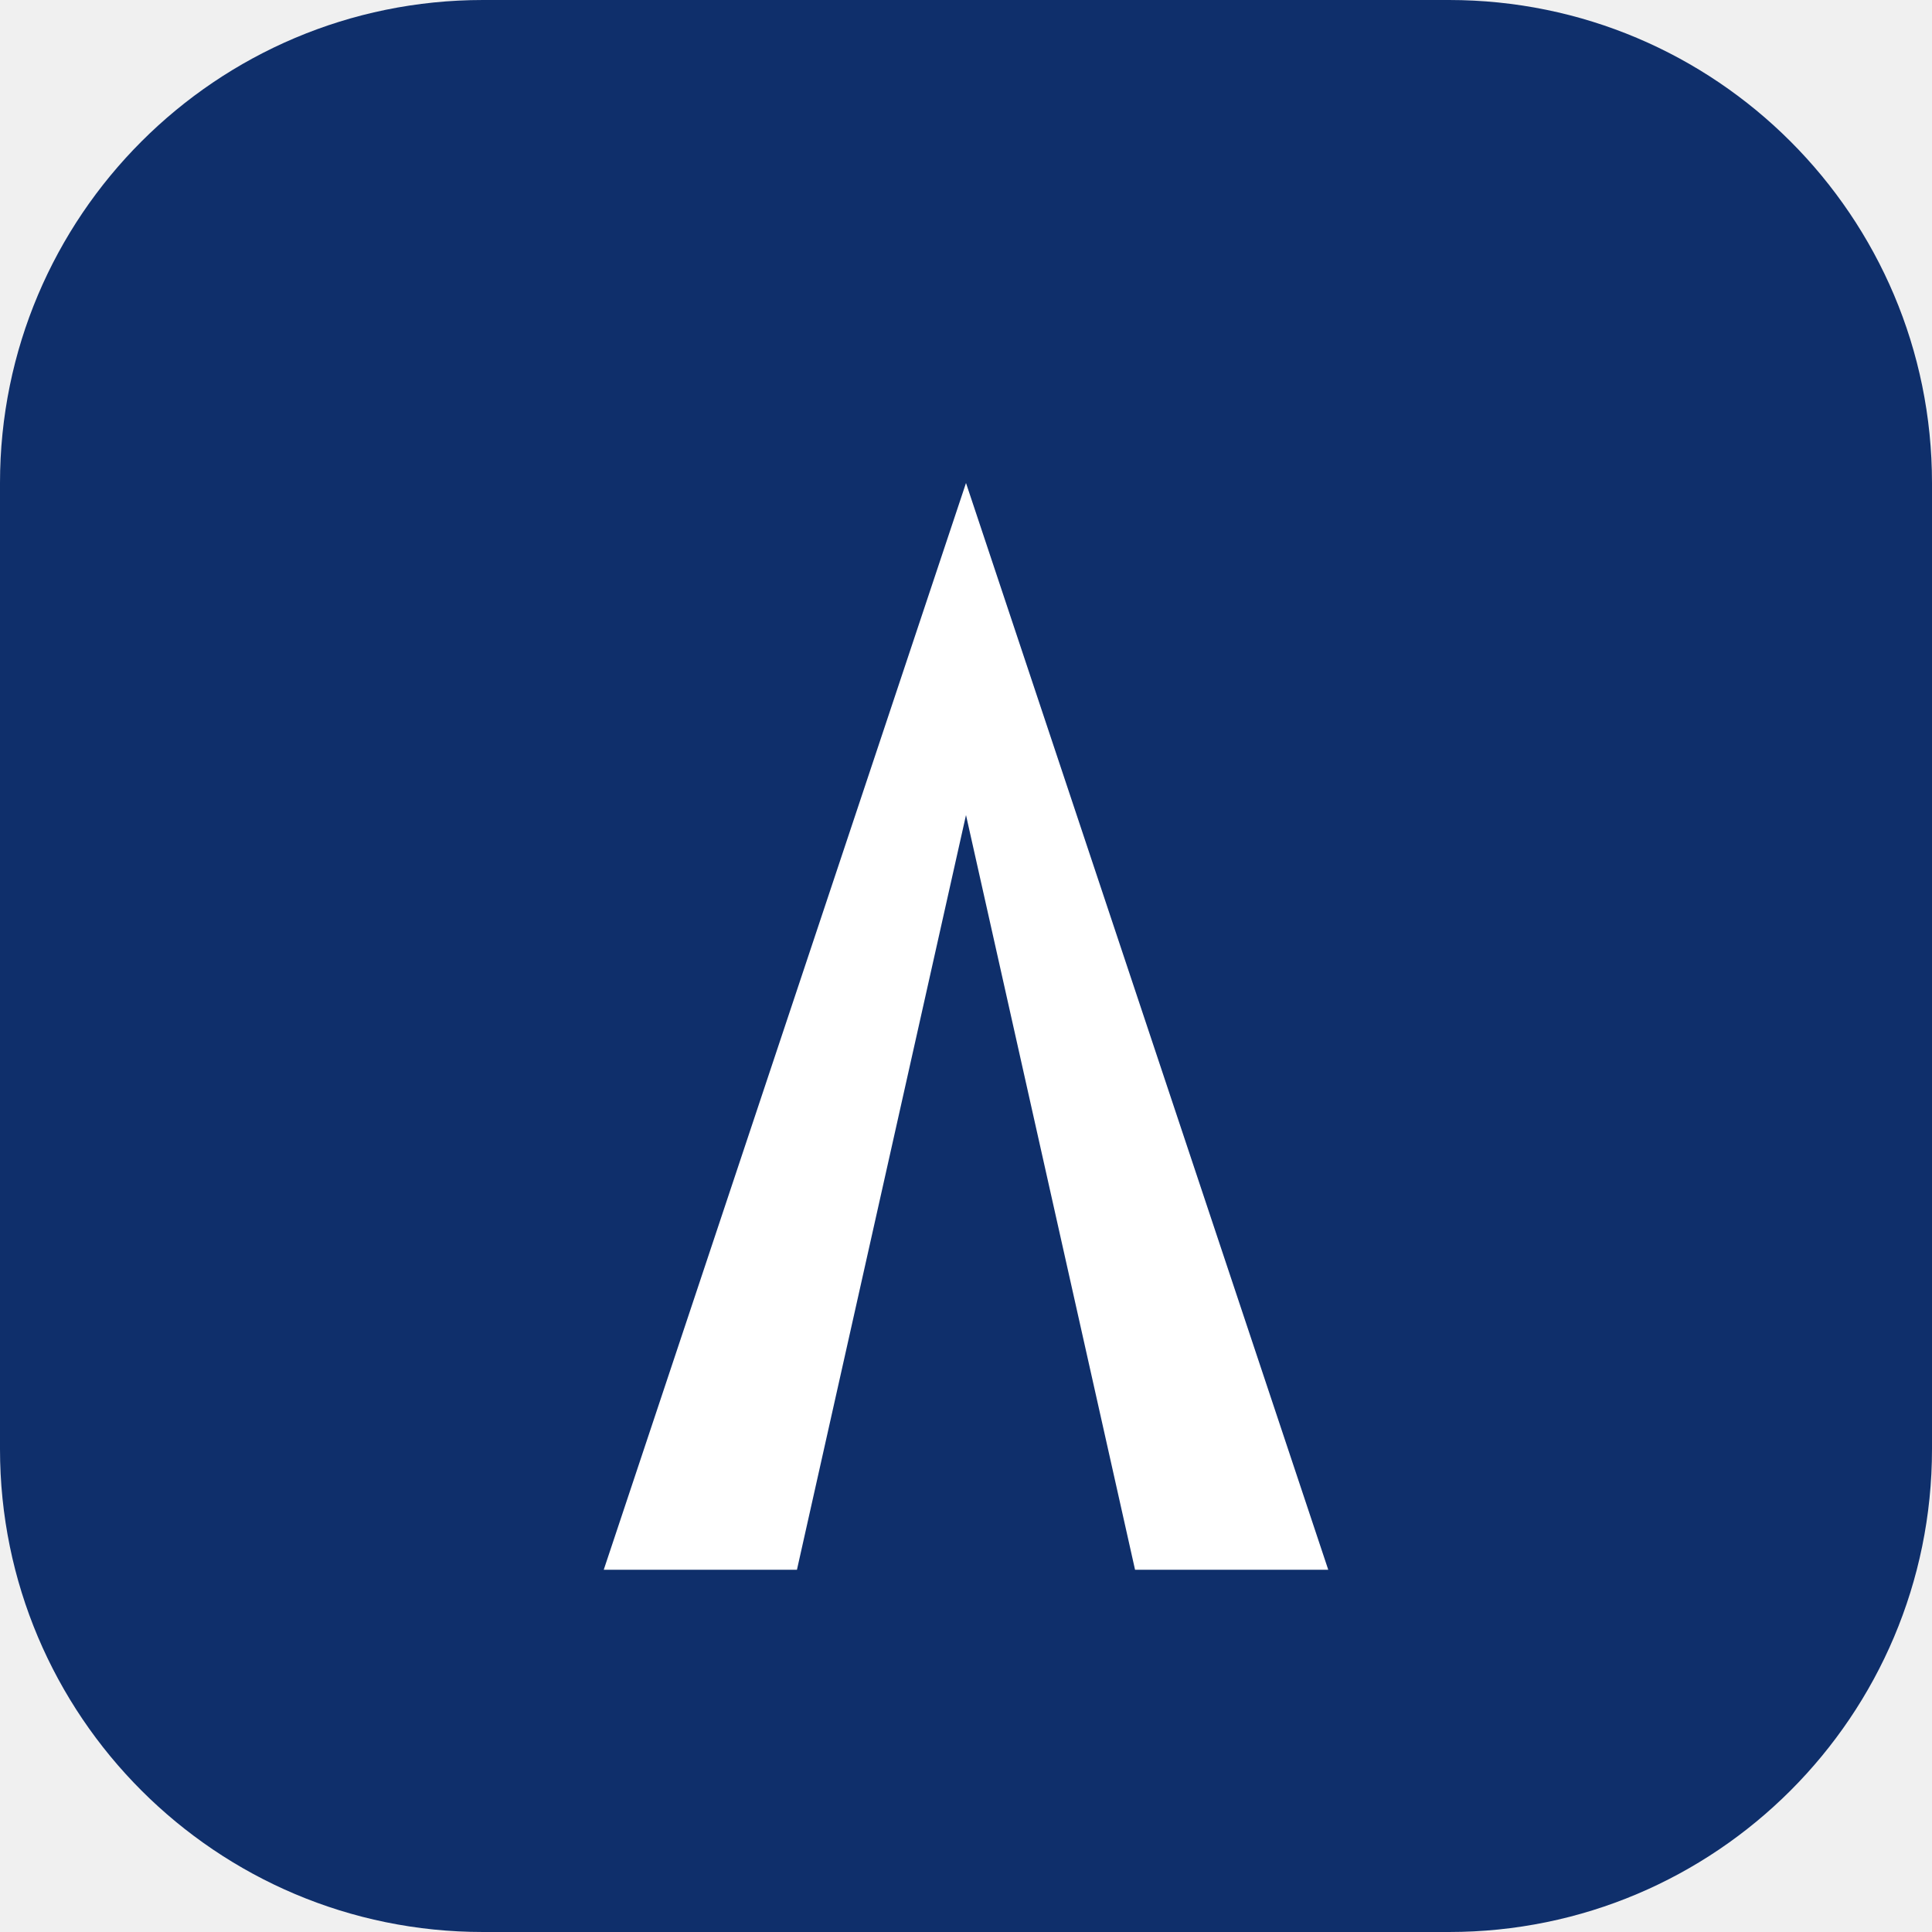
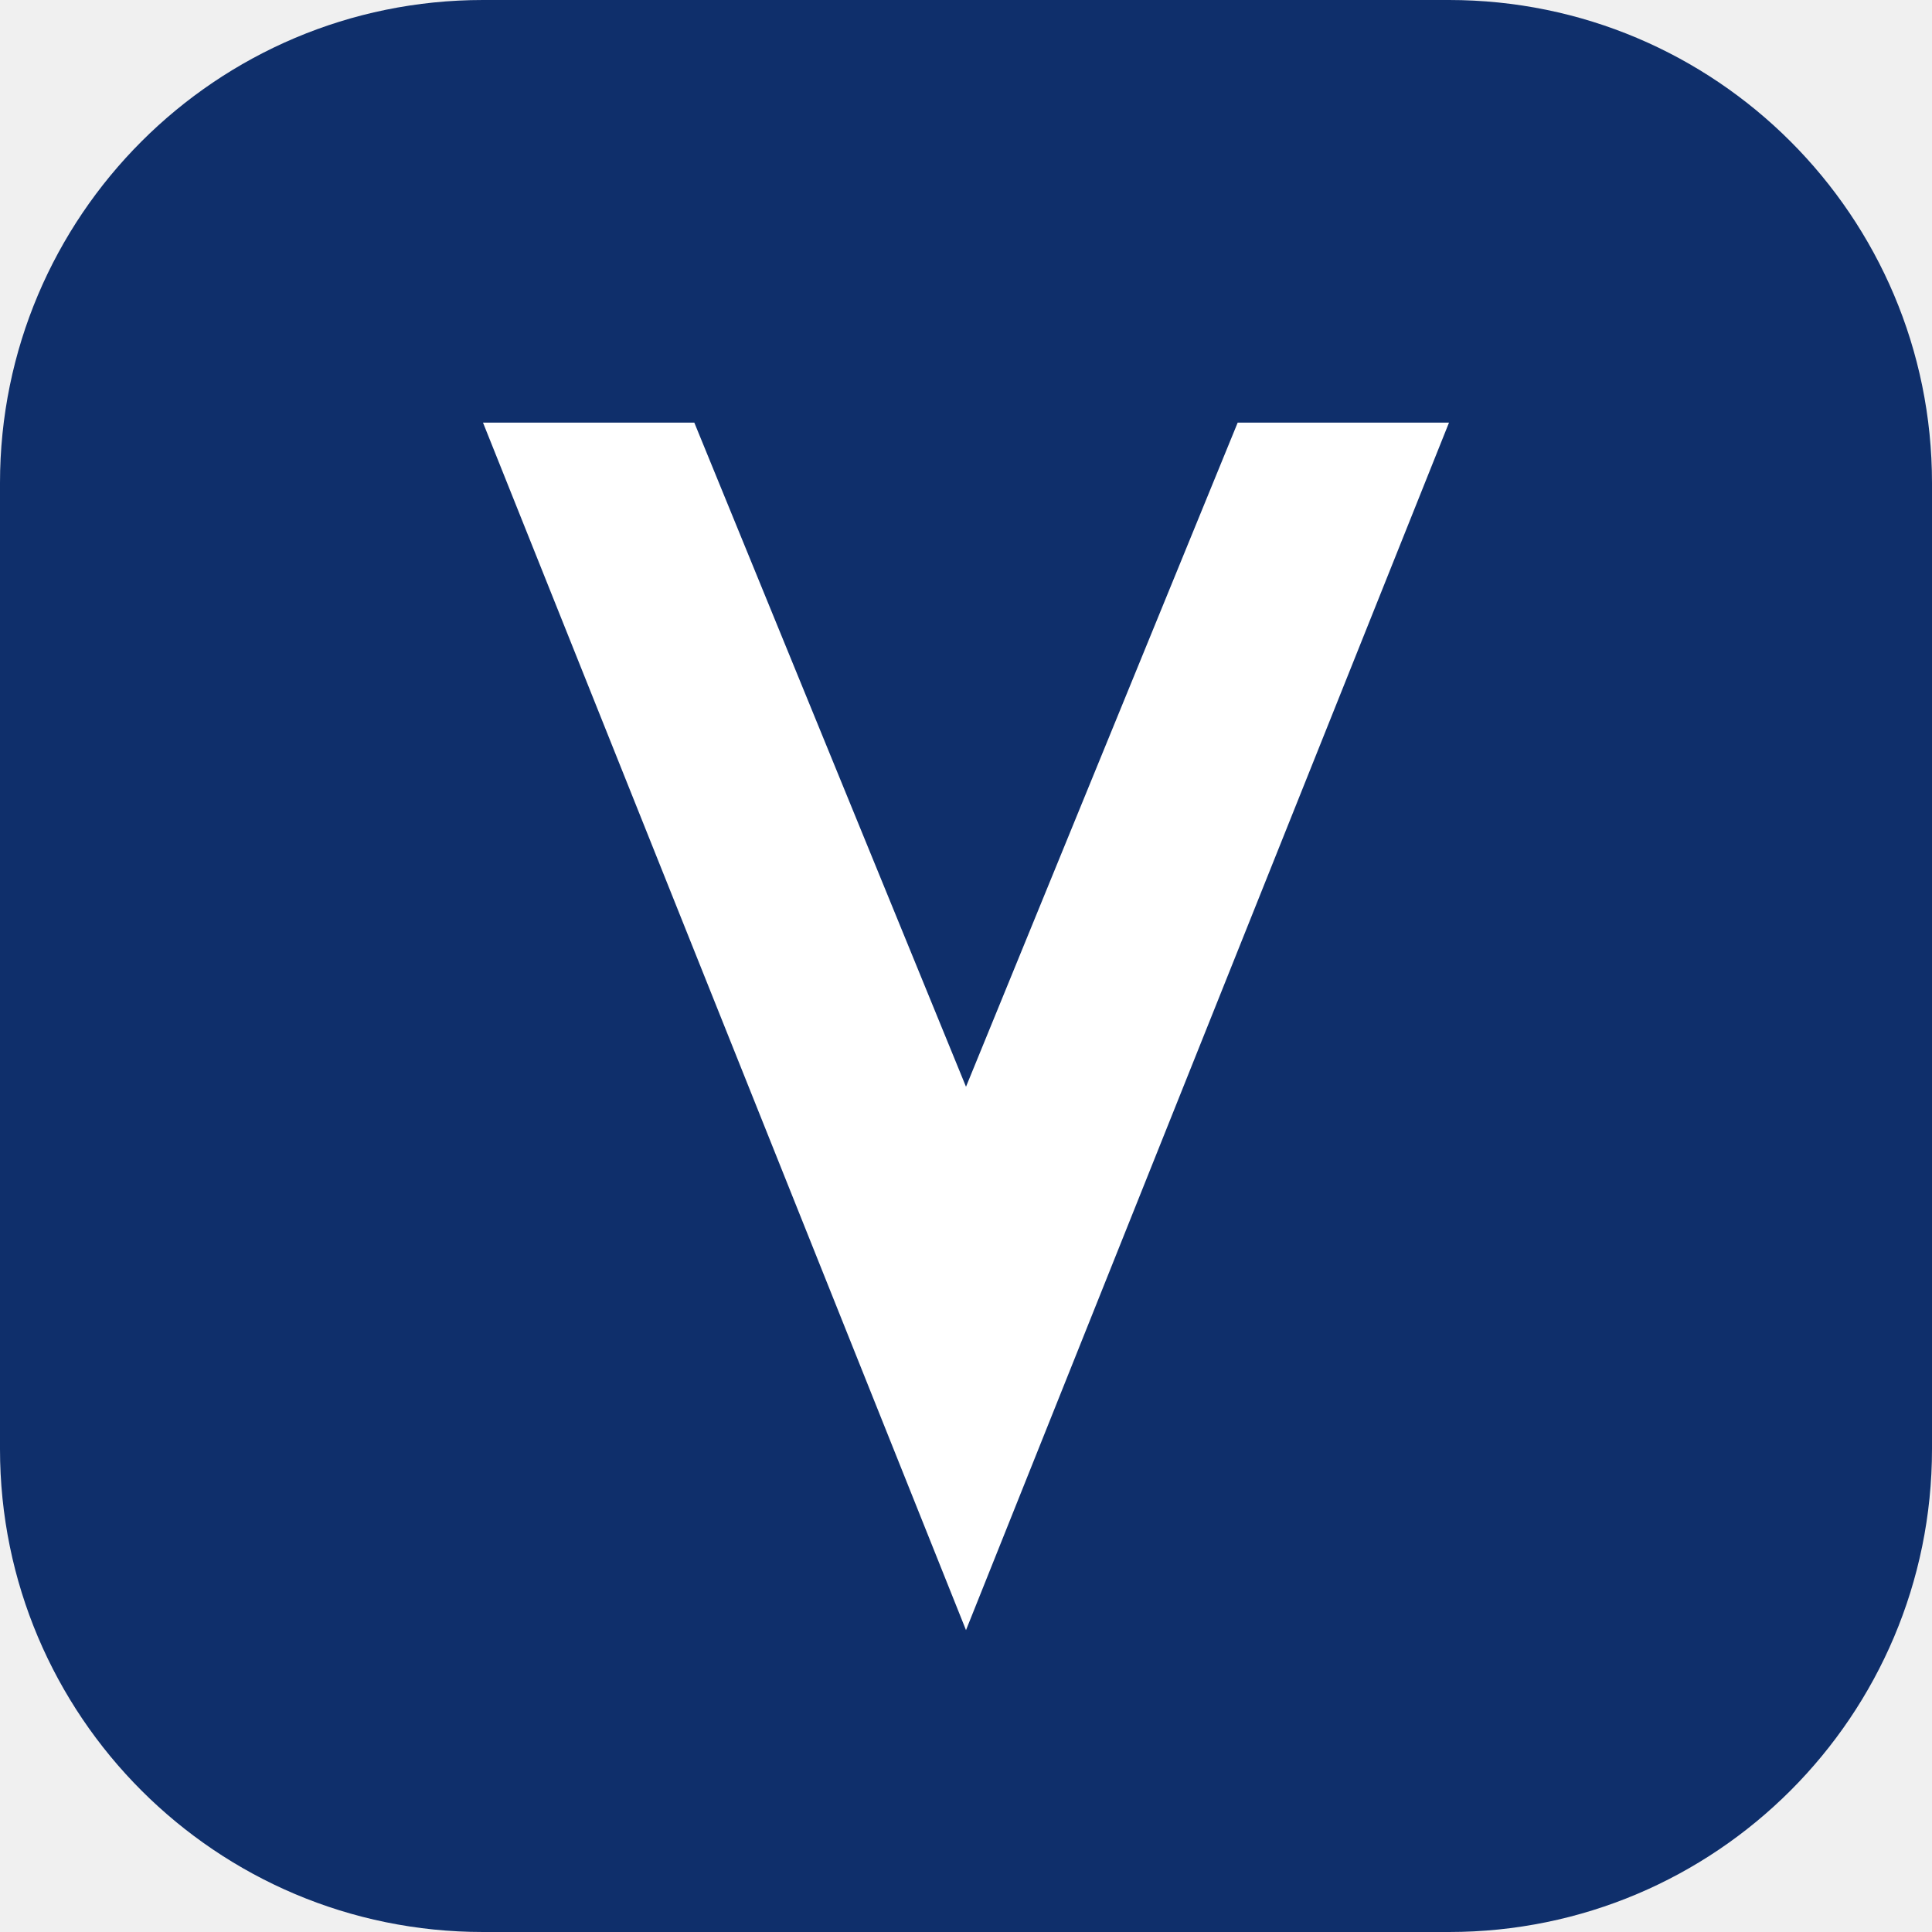
<svg xmlns="http://www.w3.org/2000/svg" viewBox="0 0 32 32" role="img" aria-label="Veritas">
  <rect width="32" height="32" rx="8" fill="#0f2f6b" />
-   <path fill="#ffffff" d="M10 26 L16 8 L22 26 L18.8 26 L16 13.5 L13.2 26 Z" />
+   <path fill="#ffffff" d="M8 7 L16 27 L24 7 L20.5 7 L16 18 L11.5 7 Z" />
</svg>
